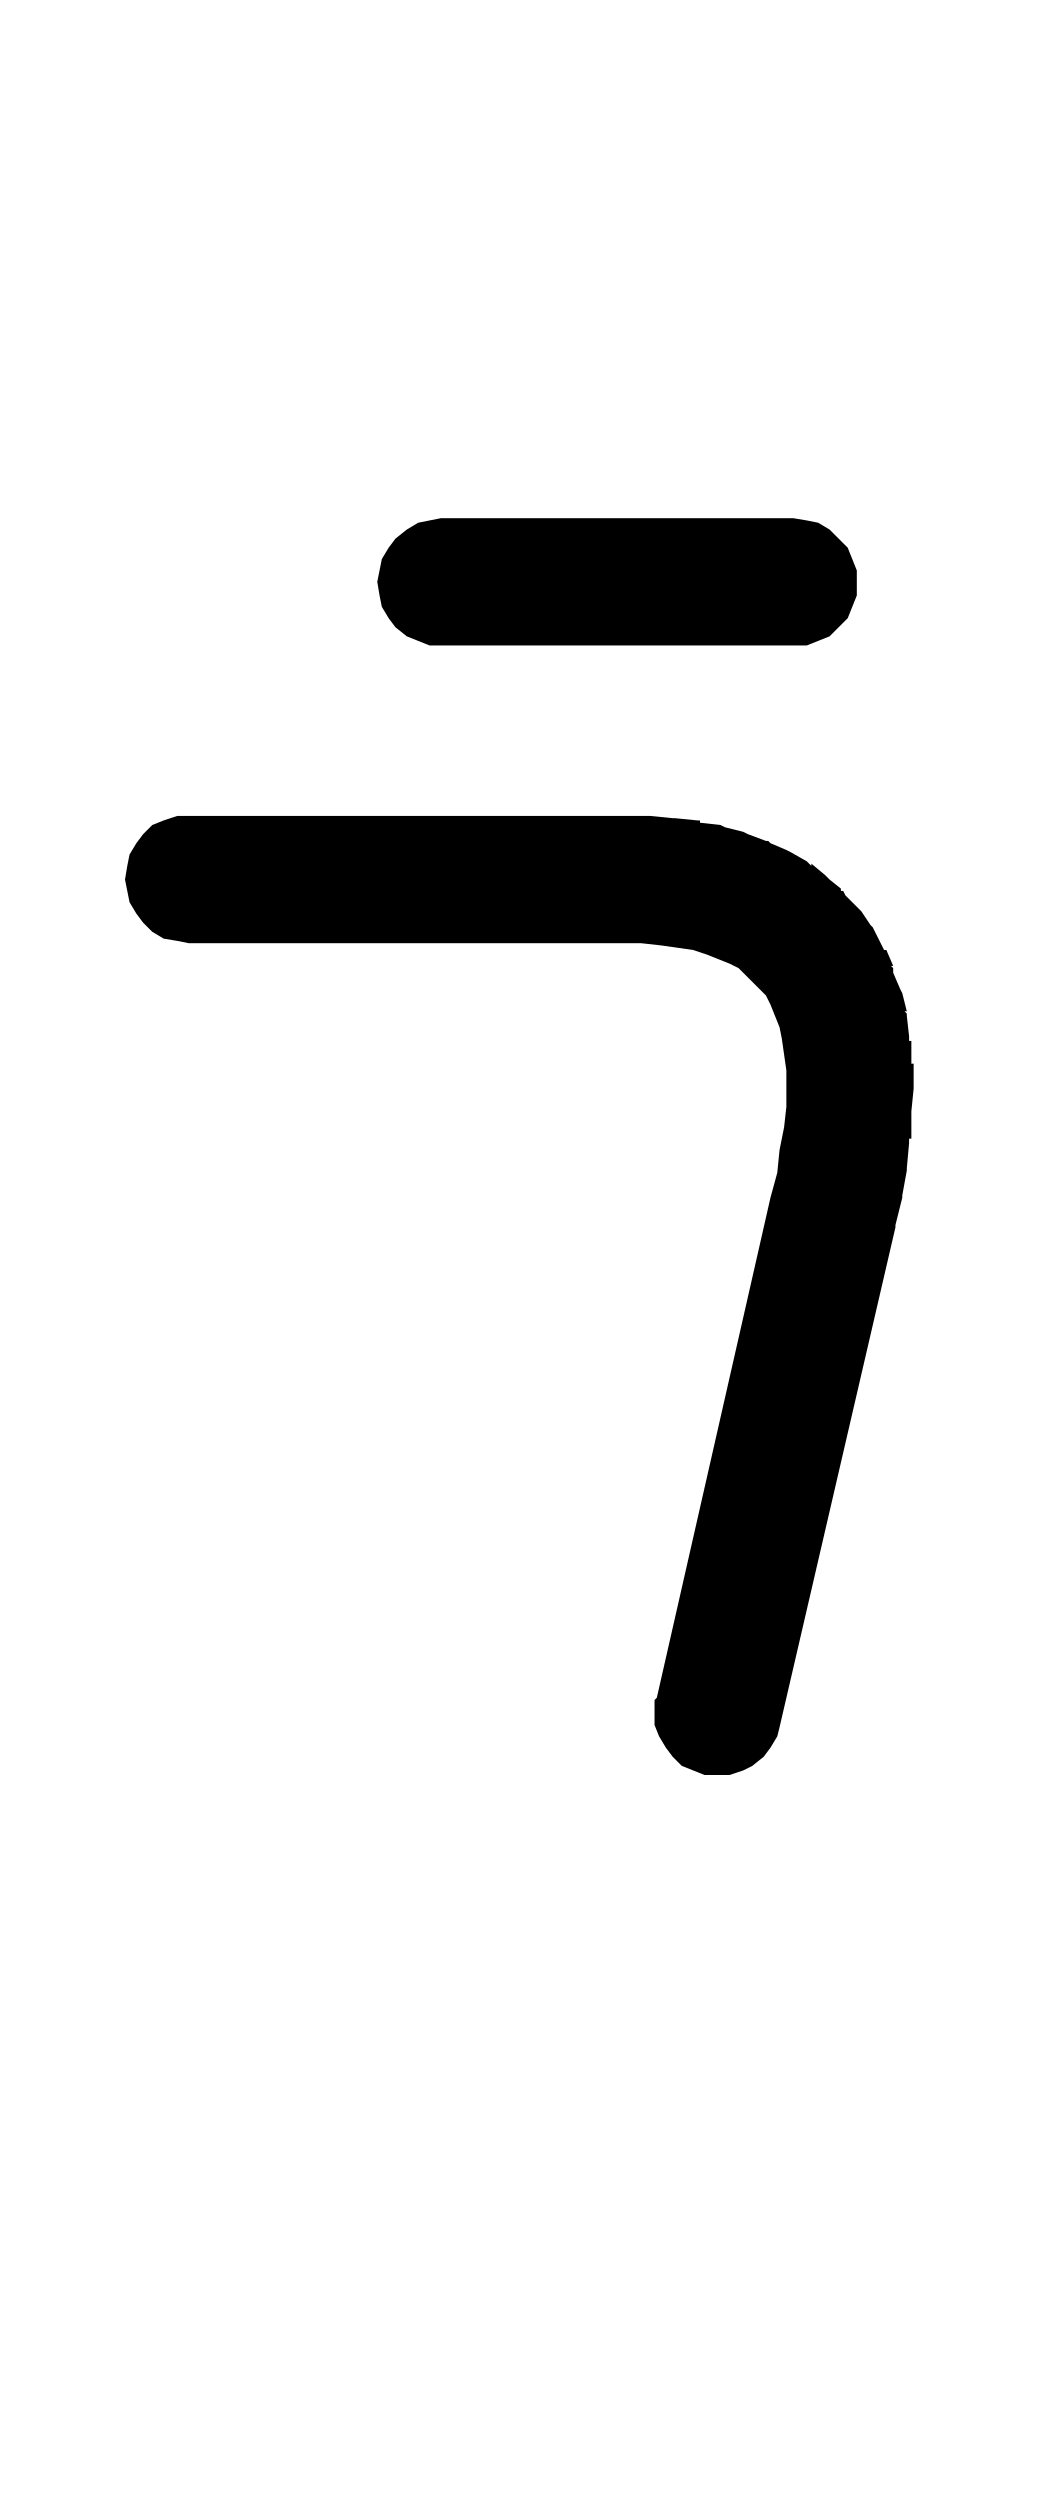
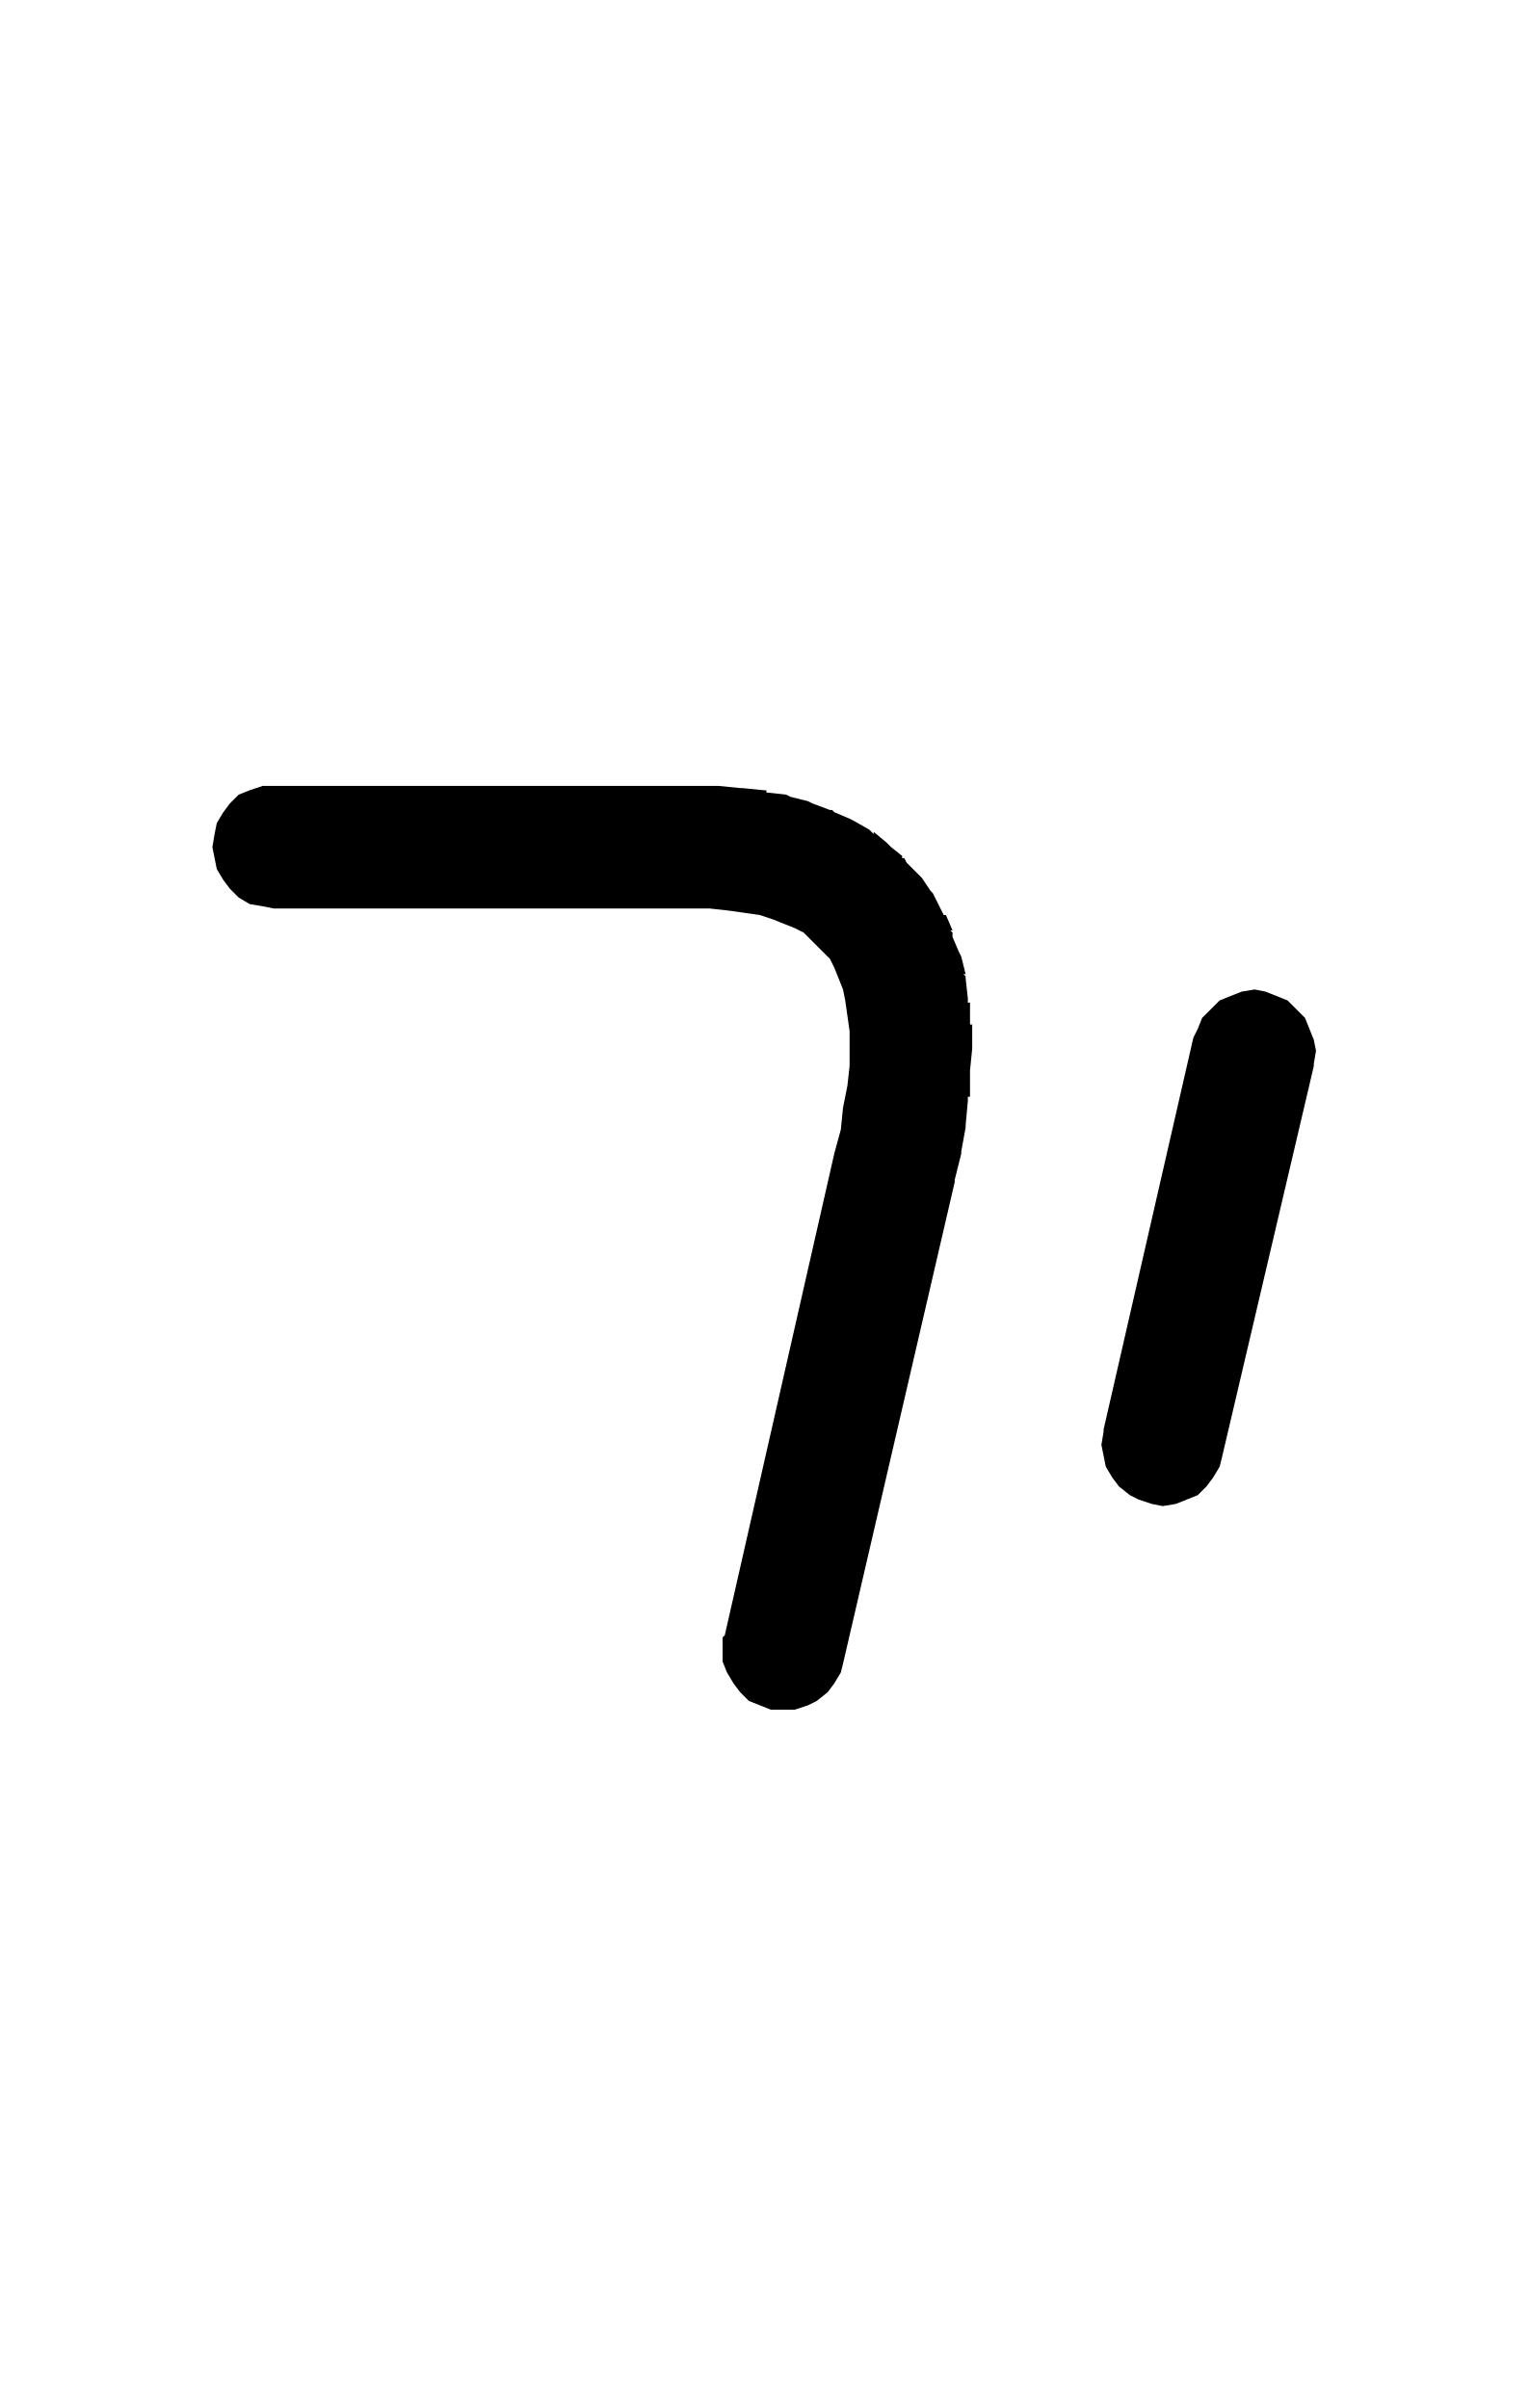
- <svg xmlns="http://www.w3.org/2000/svg" viewBox="0 -900 457 1100">
-   <path transform="scale(1,-1)" fill="currentColor" d="M83 541H274H285H286L296 540H297L307 539H308V538L317 537L319 536L327 534L329 533L337 530H338L339 529L346 526L348 525L355 521L356 520L357 519V520L363 515L365 513L370 509V508H371L372 506L377 501L379 499L383 493L384 492L385 490L388 484L389 482H390L393 475H392L393 474V472L396 465L397 463L399 455H398L399 454V453L400 444V442H401V433V432H402V422V421L401 411V409V399H400V397L399 386V385L397 374V373L394 361V360L343 140L342 136L339 131L336 127L331 123L327 121L321 119H316H310L305 121L300 123L296 127L293 131L290 136L288 141V147V152L289 153L339 373L342 384L343 394L345 404L346 413V421V429L345 436L344 443L343 448L341 453L339 458L337 462L334 465L331 468L328 471L325 474L321 476L316 478L311 480L305 482L298 483L291 484L282 485H273H83L78 486L72 487L67 490L63 494L60 498L57 503L56 508L55 513L56 519L57 524L60 529L63 533L67 537L72 539L78 541ZM377 644V638L375 633L373 628L369 624L365 620L360 618L355 616H349H194H189L184 618L179 620L174 624L171 628L168 633L167 638L166 644L167 649L168 654L171 659L174 663L179 667L184 670L189 671L194 672H349L355 671L360 670L365 667L369 663L373 659L375 654L377 649Z" />
+ <svg xmlns="http://www.w3.org/2000/svg" viewBox="0 -900 698 1100">
+   <path transform="scale(1,-1)" fill="currentColor" d="M125 541H316H327H328L338 540H339L349 539H350V538L359 537L361 536L369 534L371 533L379 530H380L381 529L388 526L390 525L397 521L398 520L399 519V520L405 515L407 513L412 509V508H413L414 506L419 501L421 499L425 493L426 492L427 490L430 484L431 482H432L435 475H434L435 474V472L438 465L439 463L441 455H440L441 454V453L442 444V442H443V433V432H444V422V421L443 411V409V399H442V397L441 386V385L439 374V373L436 361V360L385 140L384 136L381 131L378 127L373 123L369 121L363 119H358H352L347 121L342 123L338 127L335 131L332 136L330 141V147V152L331 153L381 373L384 384L385 394L387 404L388 413V421V429L387 436L386 443L385 448L383 453L381 458L379 462L376 465L373 468L370 471L367 474L363 476L358 478L353 480L347 482L340 483L333 484L324 485H315H125L120 486L114 487L109 490L105 494L102 498L99 503L98 508L97 513L98 519L99 524L102 529L105 533L109 537L114 539L120 541ZM600 413 558 234 557 230 554 225 551 221 547 217 542 215 537 213 531 212 526 213 520 215 516 217 511 221 508 225 505 230 504 235 503 240 504 246V247L545 426L547 430L549 435L553 439L557 443L562 445L567 447L573 448L578 447L583 445L588 443L592 439L596 435L598 430L600 425L601 420L600 414Z" />
</svg>
